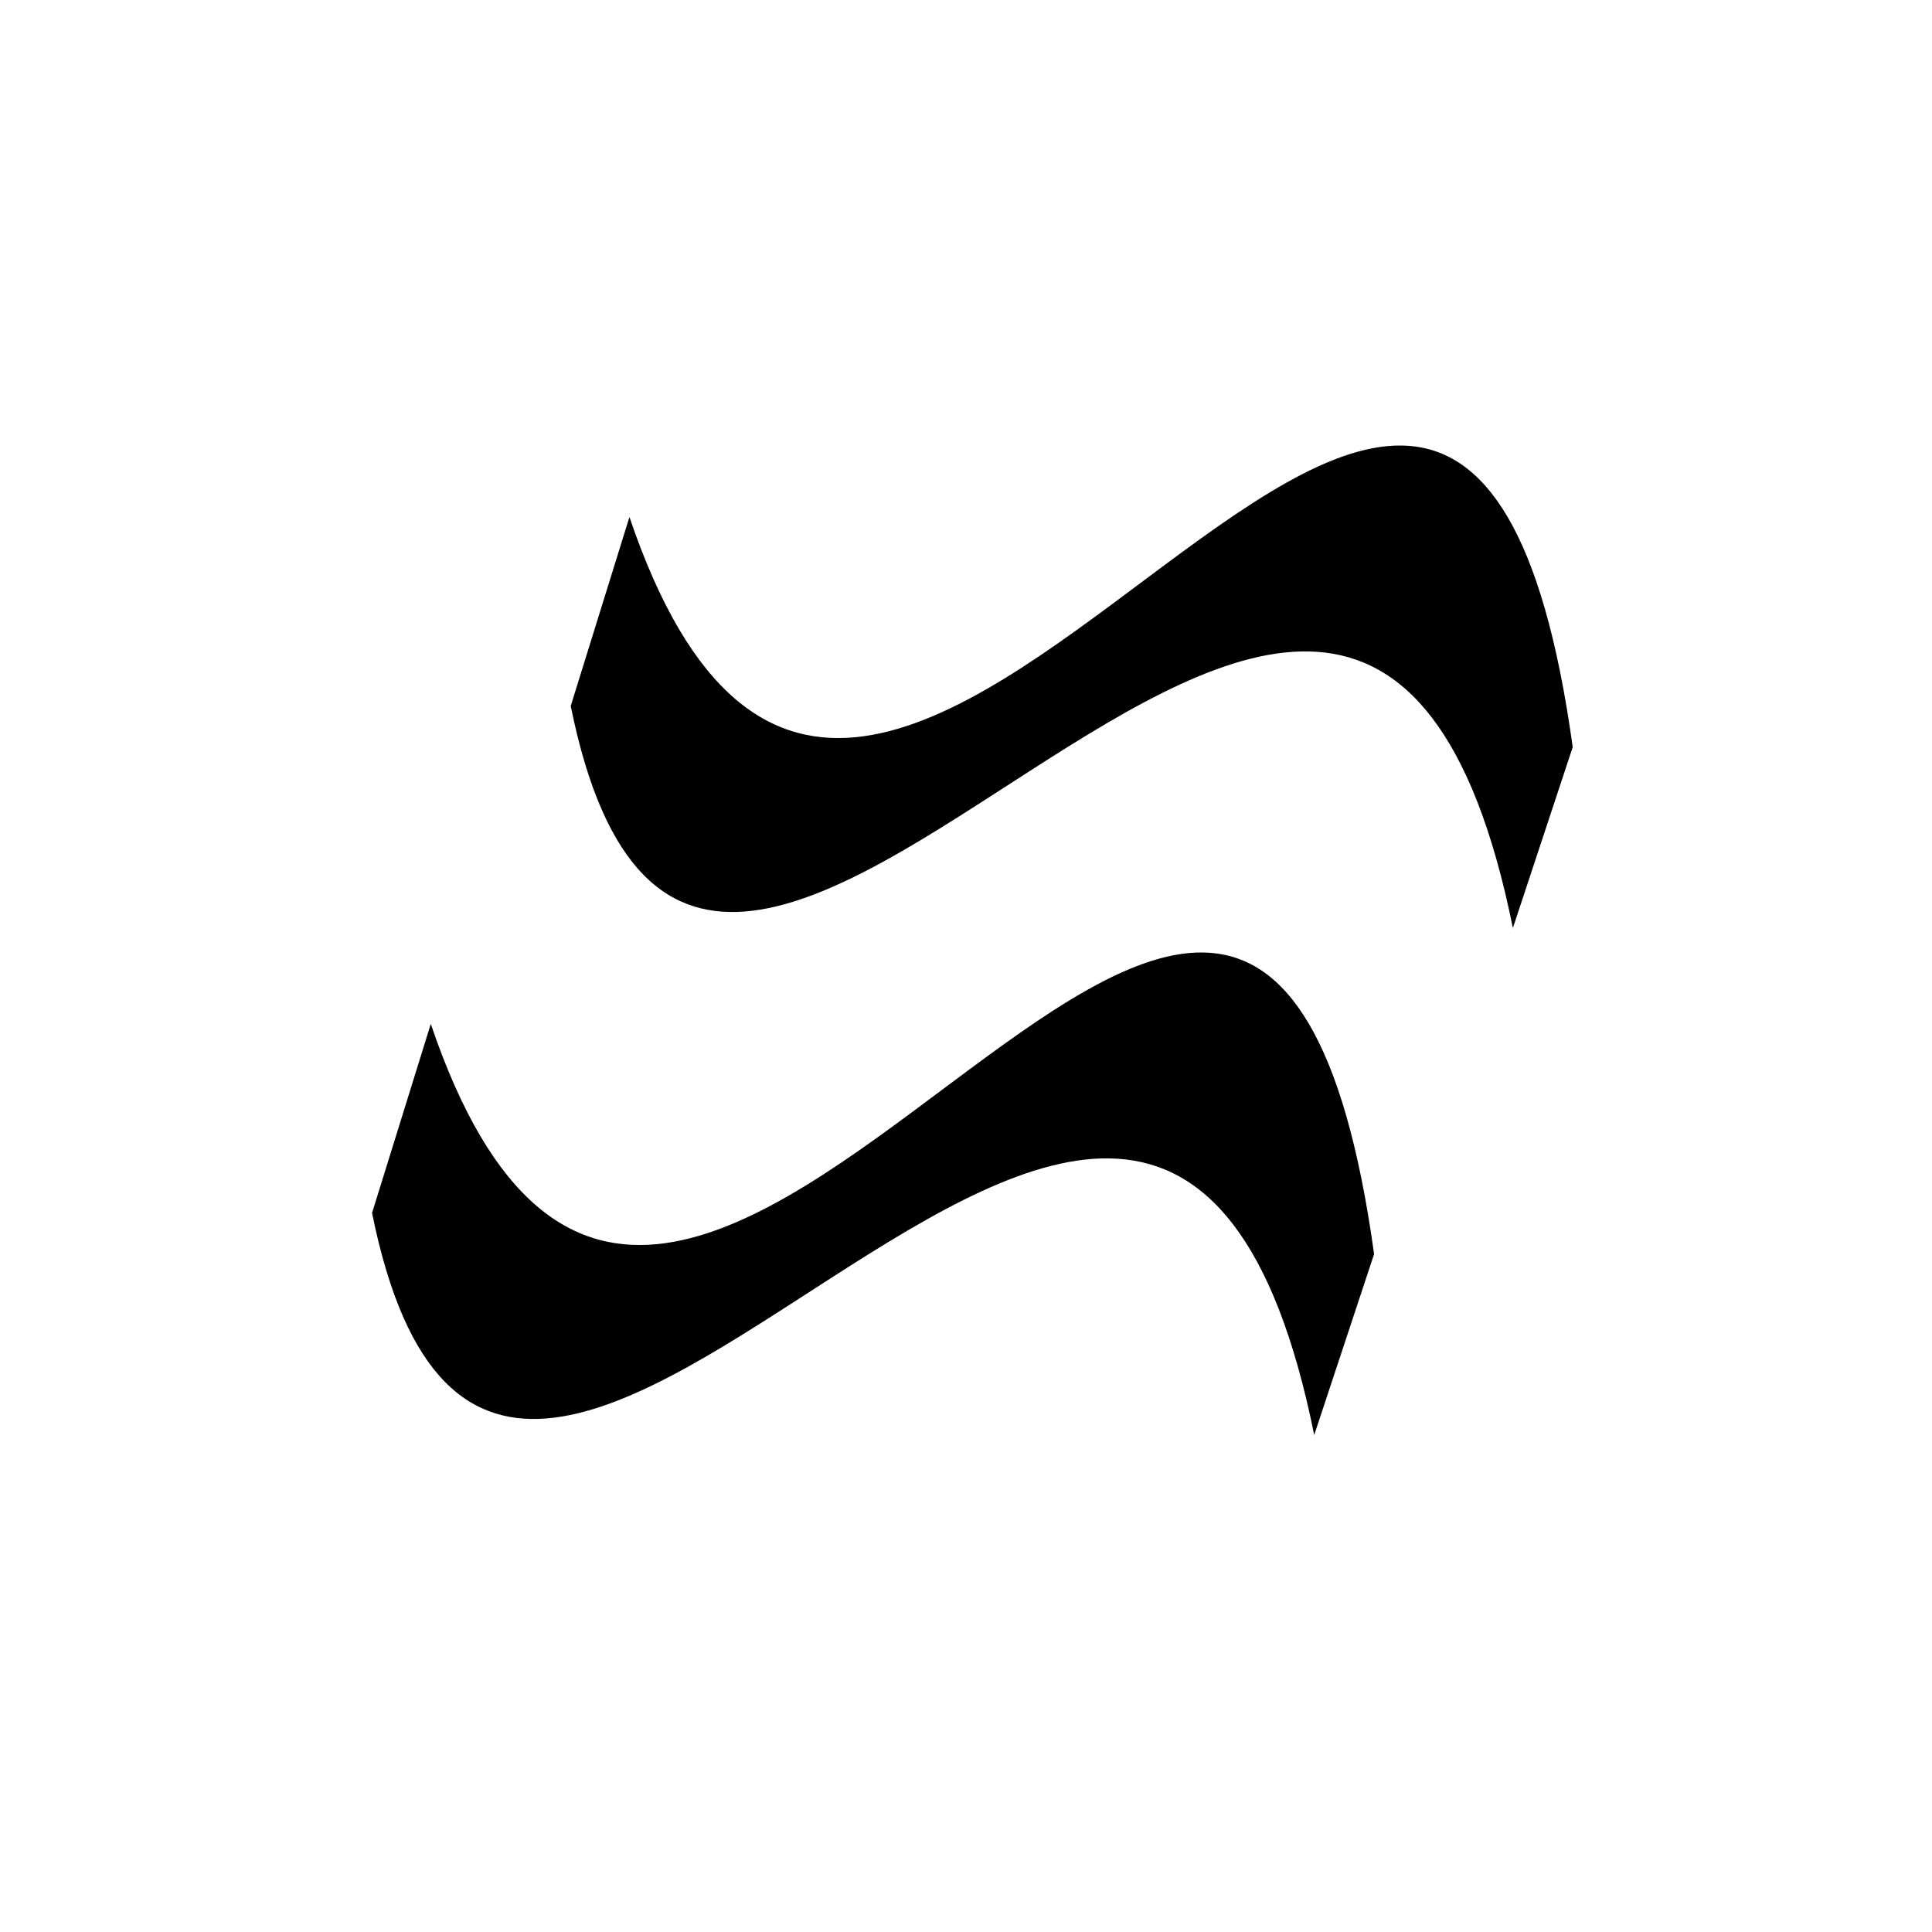
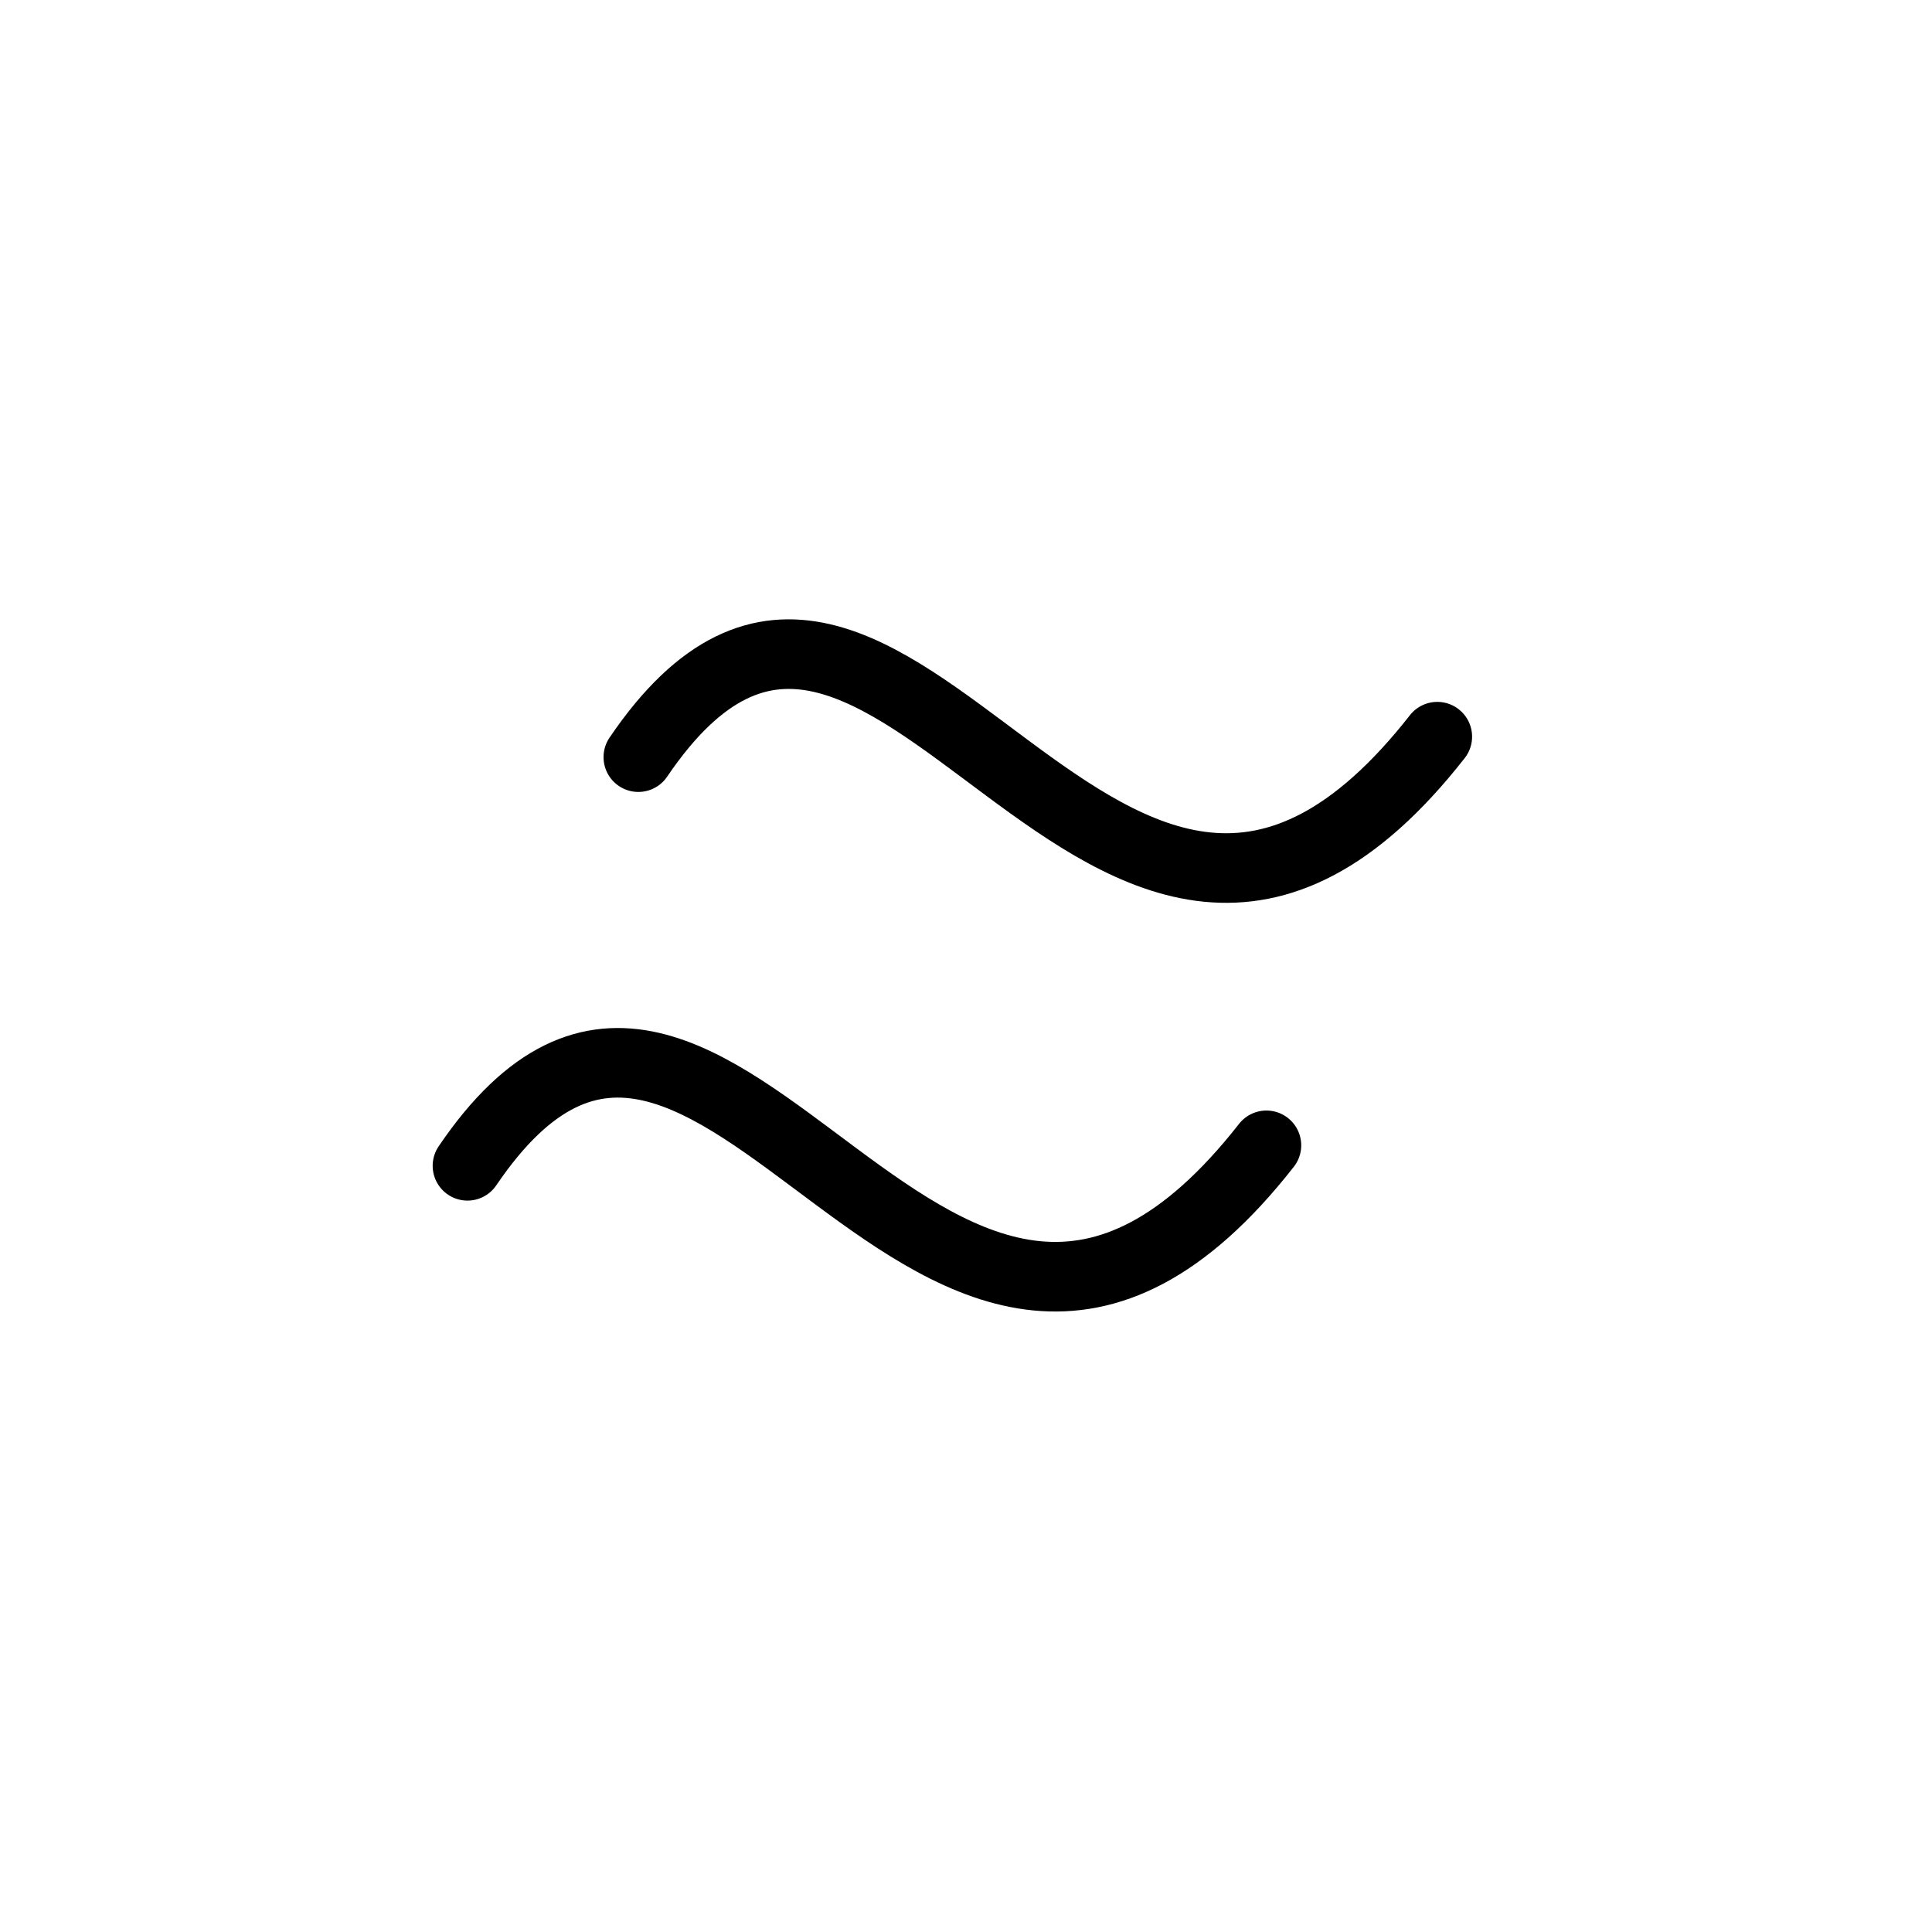
<svg xmlns="http://www.w3.org/2000/svg" width="50mm" height="50mm" viewBox="0 0 50 50" version="1.1" id="svg5">
  <defs id="defs2" />
  <g id="layer1">
-     <g id="g381" transform="matrix(0,1.122134,-1.122134,0,54.03498,-2.008138)">
-       <path style="fill:#000000;stroke-width:0.5;stroke-linecap:round;paint-order:fill markers stroke;stop-color:#000000" d="m 13.714,33.637 4.358,1.354 C 33.483,31.872 4.852,16.963 23.193,13.262 L 19.021,11.882 C -1.054,14.661 30.425,27.97 13.714,33.637 Z" id="path1068" />
-       <path style="fill:#000000;stroke-width:0.5;stroke-linecap:round;paint-order:fill markers stroke;stop-color:#000000" d="m 25.406,38.219 4.358,1.354 C 45.175,36.454 16.544,21.544 34.885,17.844 l -4.172,-1.381 c -20.075,2.78 11.404,16.088 -5.307,21.755 z" id="path1068-3" />
-     </g>
+     <path style="fill:none;stroke:#000000;stroke-width:1.801;stroke-linecap:round;stroke-linejoin:round;stroke-dasharray:none;paint-order:fill markers stroke;stop-color:#000000" d="M 16.52,19.595 C 22.996,10.051 28.594,30.052 37.197,19.065" id="path13711" />
+     <path style="fill:none;stroke:#000000;stroke-width:1.801;stroke-linecap:round;stroke-linejoin:round;stroke-dasharray:none;paint-order:fill markers stroke;stop-color:#000000" d="m 12.098,30.171 c 6.476,-9.543 12.073,10.458 20.677,-0.53" id="path13711-6" />
  </g>
</svg>
